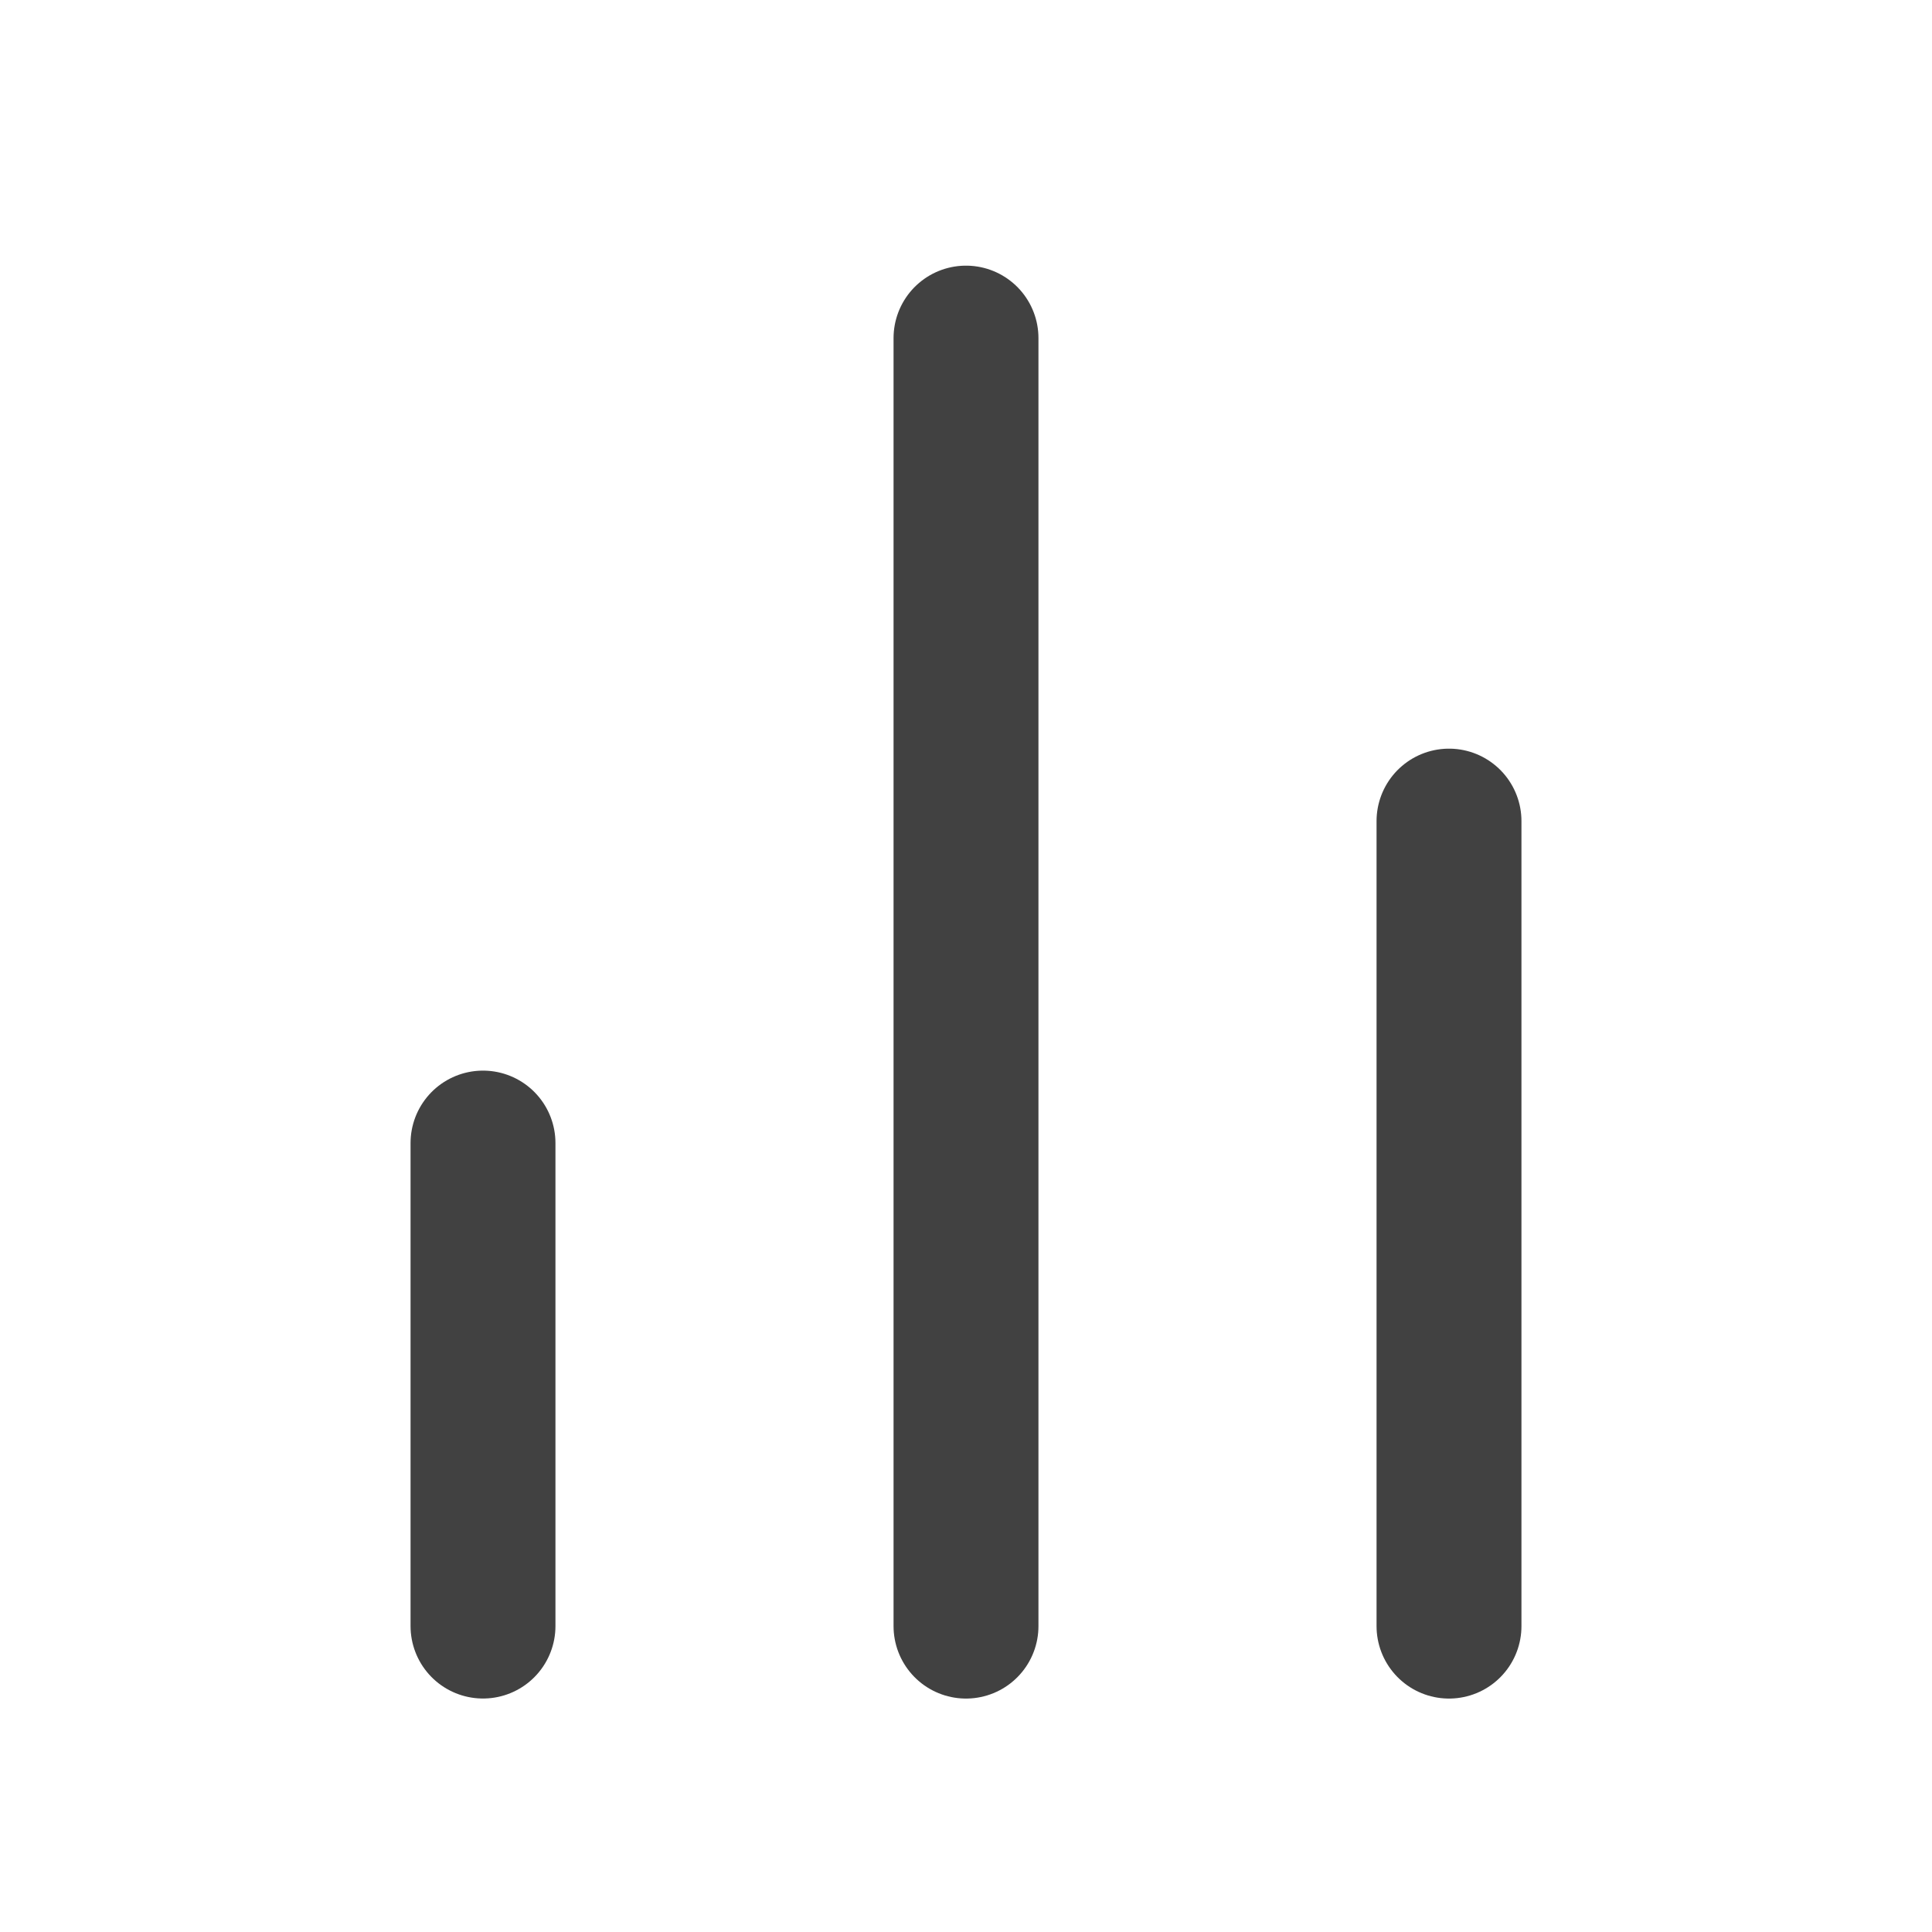
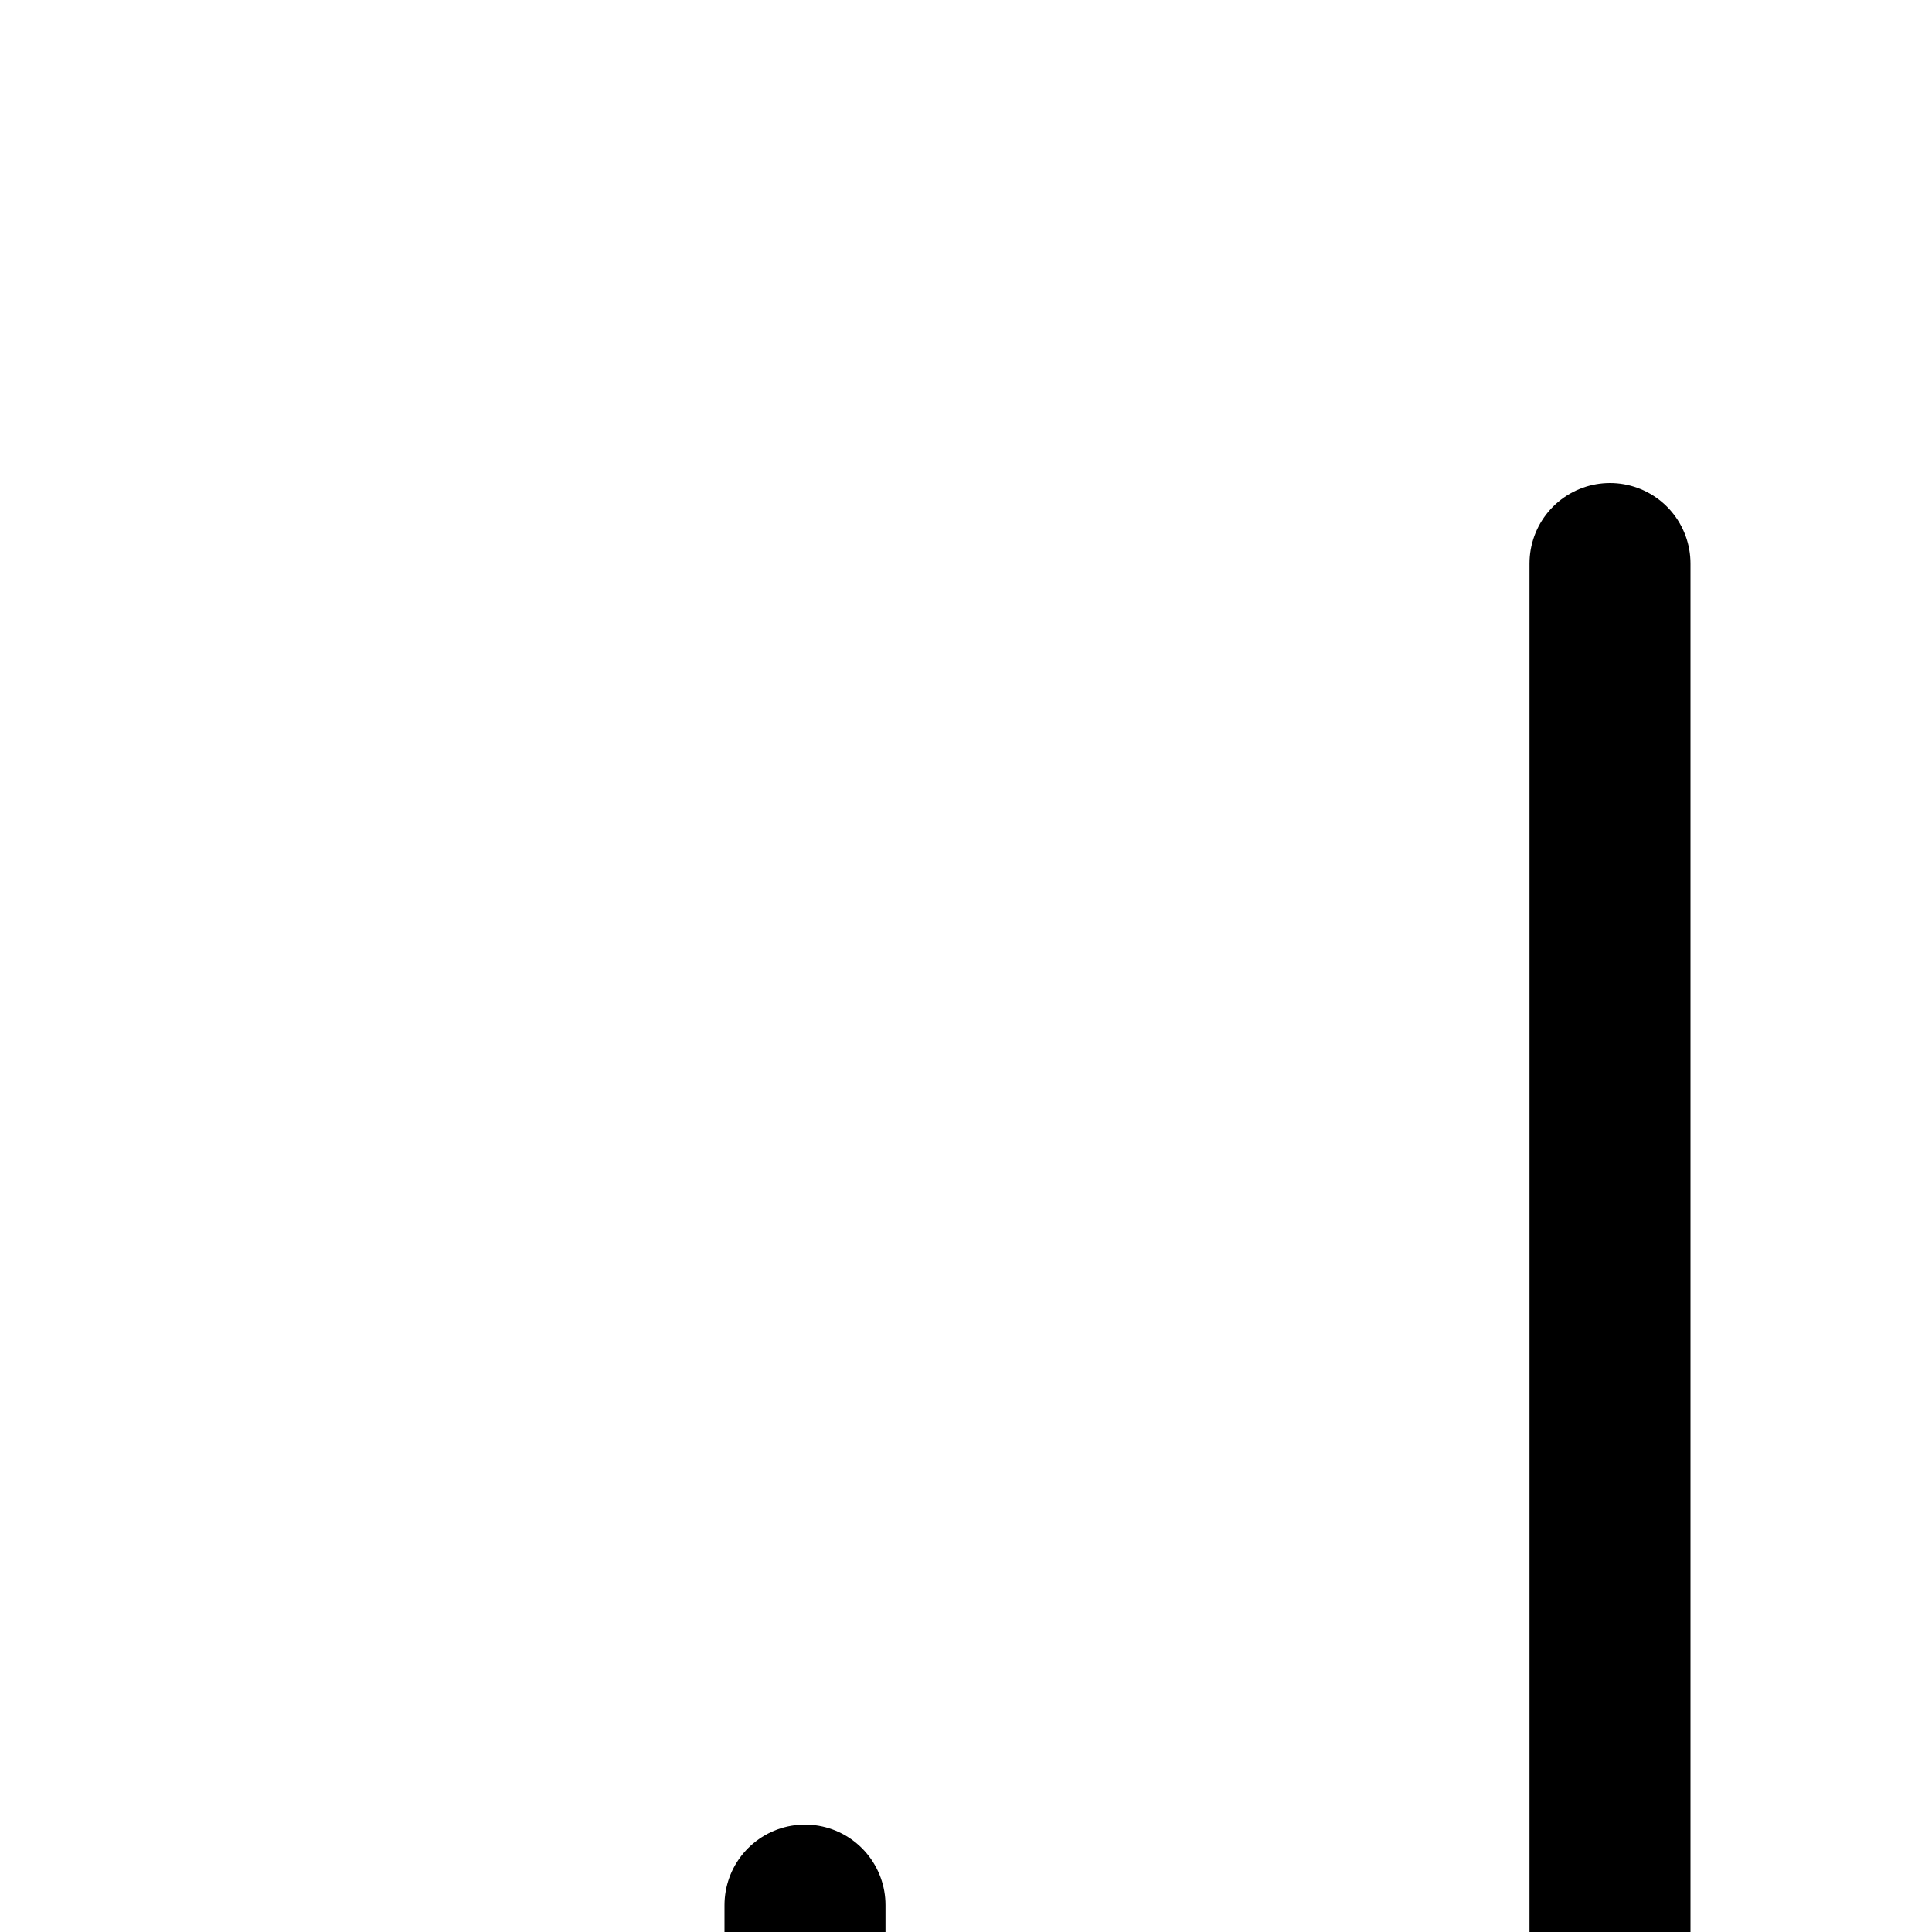
- <svg xmlns="http://www.w3.org/2000/svg" width="40" height="40" viewBox="0 0 40 40" fill="none">
-   <path d="M30 33.667V17" stroke="#414141" stroke-width="3" stroke-linecap="round" stroke-linejoin="round" />
-   <path d="M20 33.667V7" stroke="#414141" stroke-width="3" stroke-linecap="round" stroke-linejoin="round" />
-   <path d="M10 33.666V23.666" stroke="#414141" stroke-width="3" stroke-linecap="round" stroke-linejoin="round" />
+ <svg xmlns="http://www.w3.org/2000/svg" width="24" height="24" viewBox="0 0 24 24" fill="none">
+   <path d="M30 33.667V17" stroke="black" stroke-width="2" stroke-linecap="round" stroke-linejoin="round" />
+   <path d="M20 33.667V7" stroke="black" stroke-width="2" stroke-linecap="round" stroke-linejoin="round" />
+   <path d="M10 33.666V23.666" stroke="black" stroke-width="2" stroke-linecap="round" stroke-linejoin="round" />
</svg>
